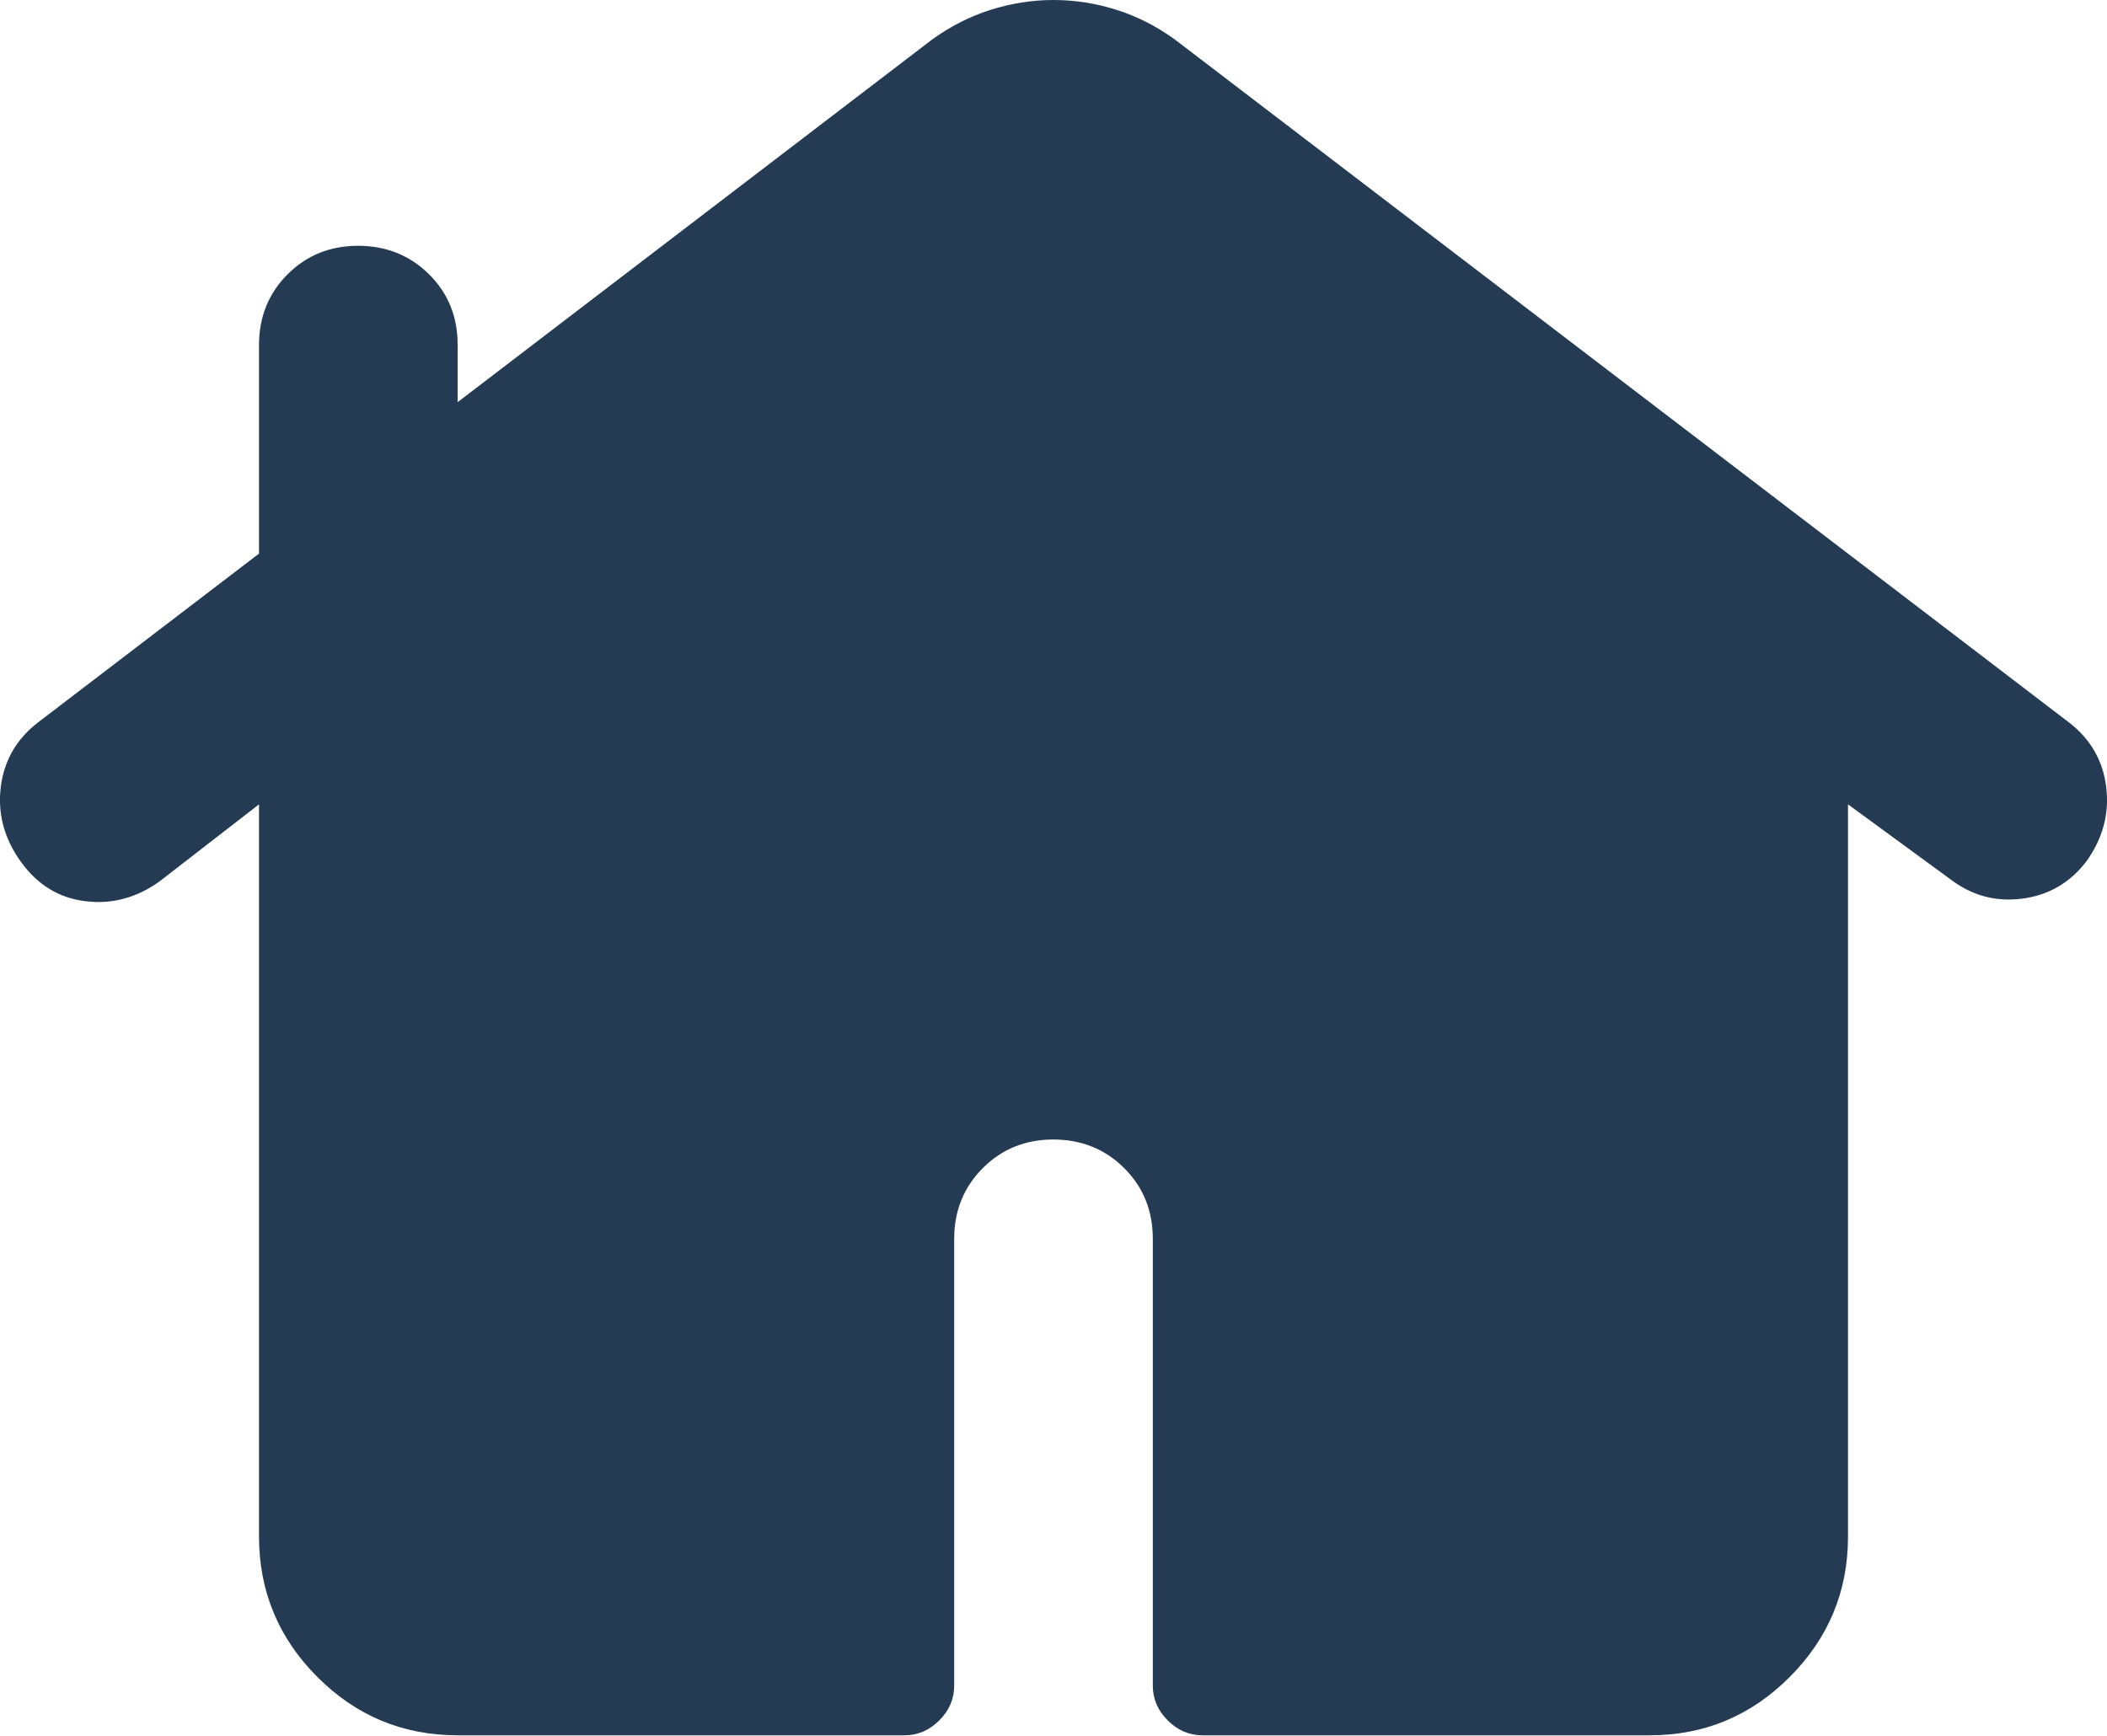
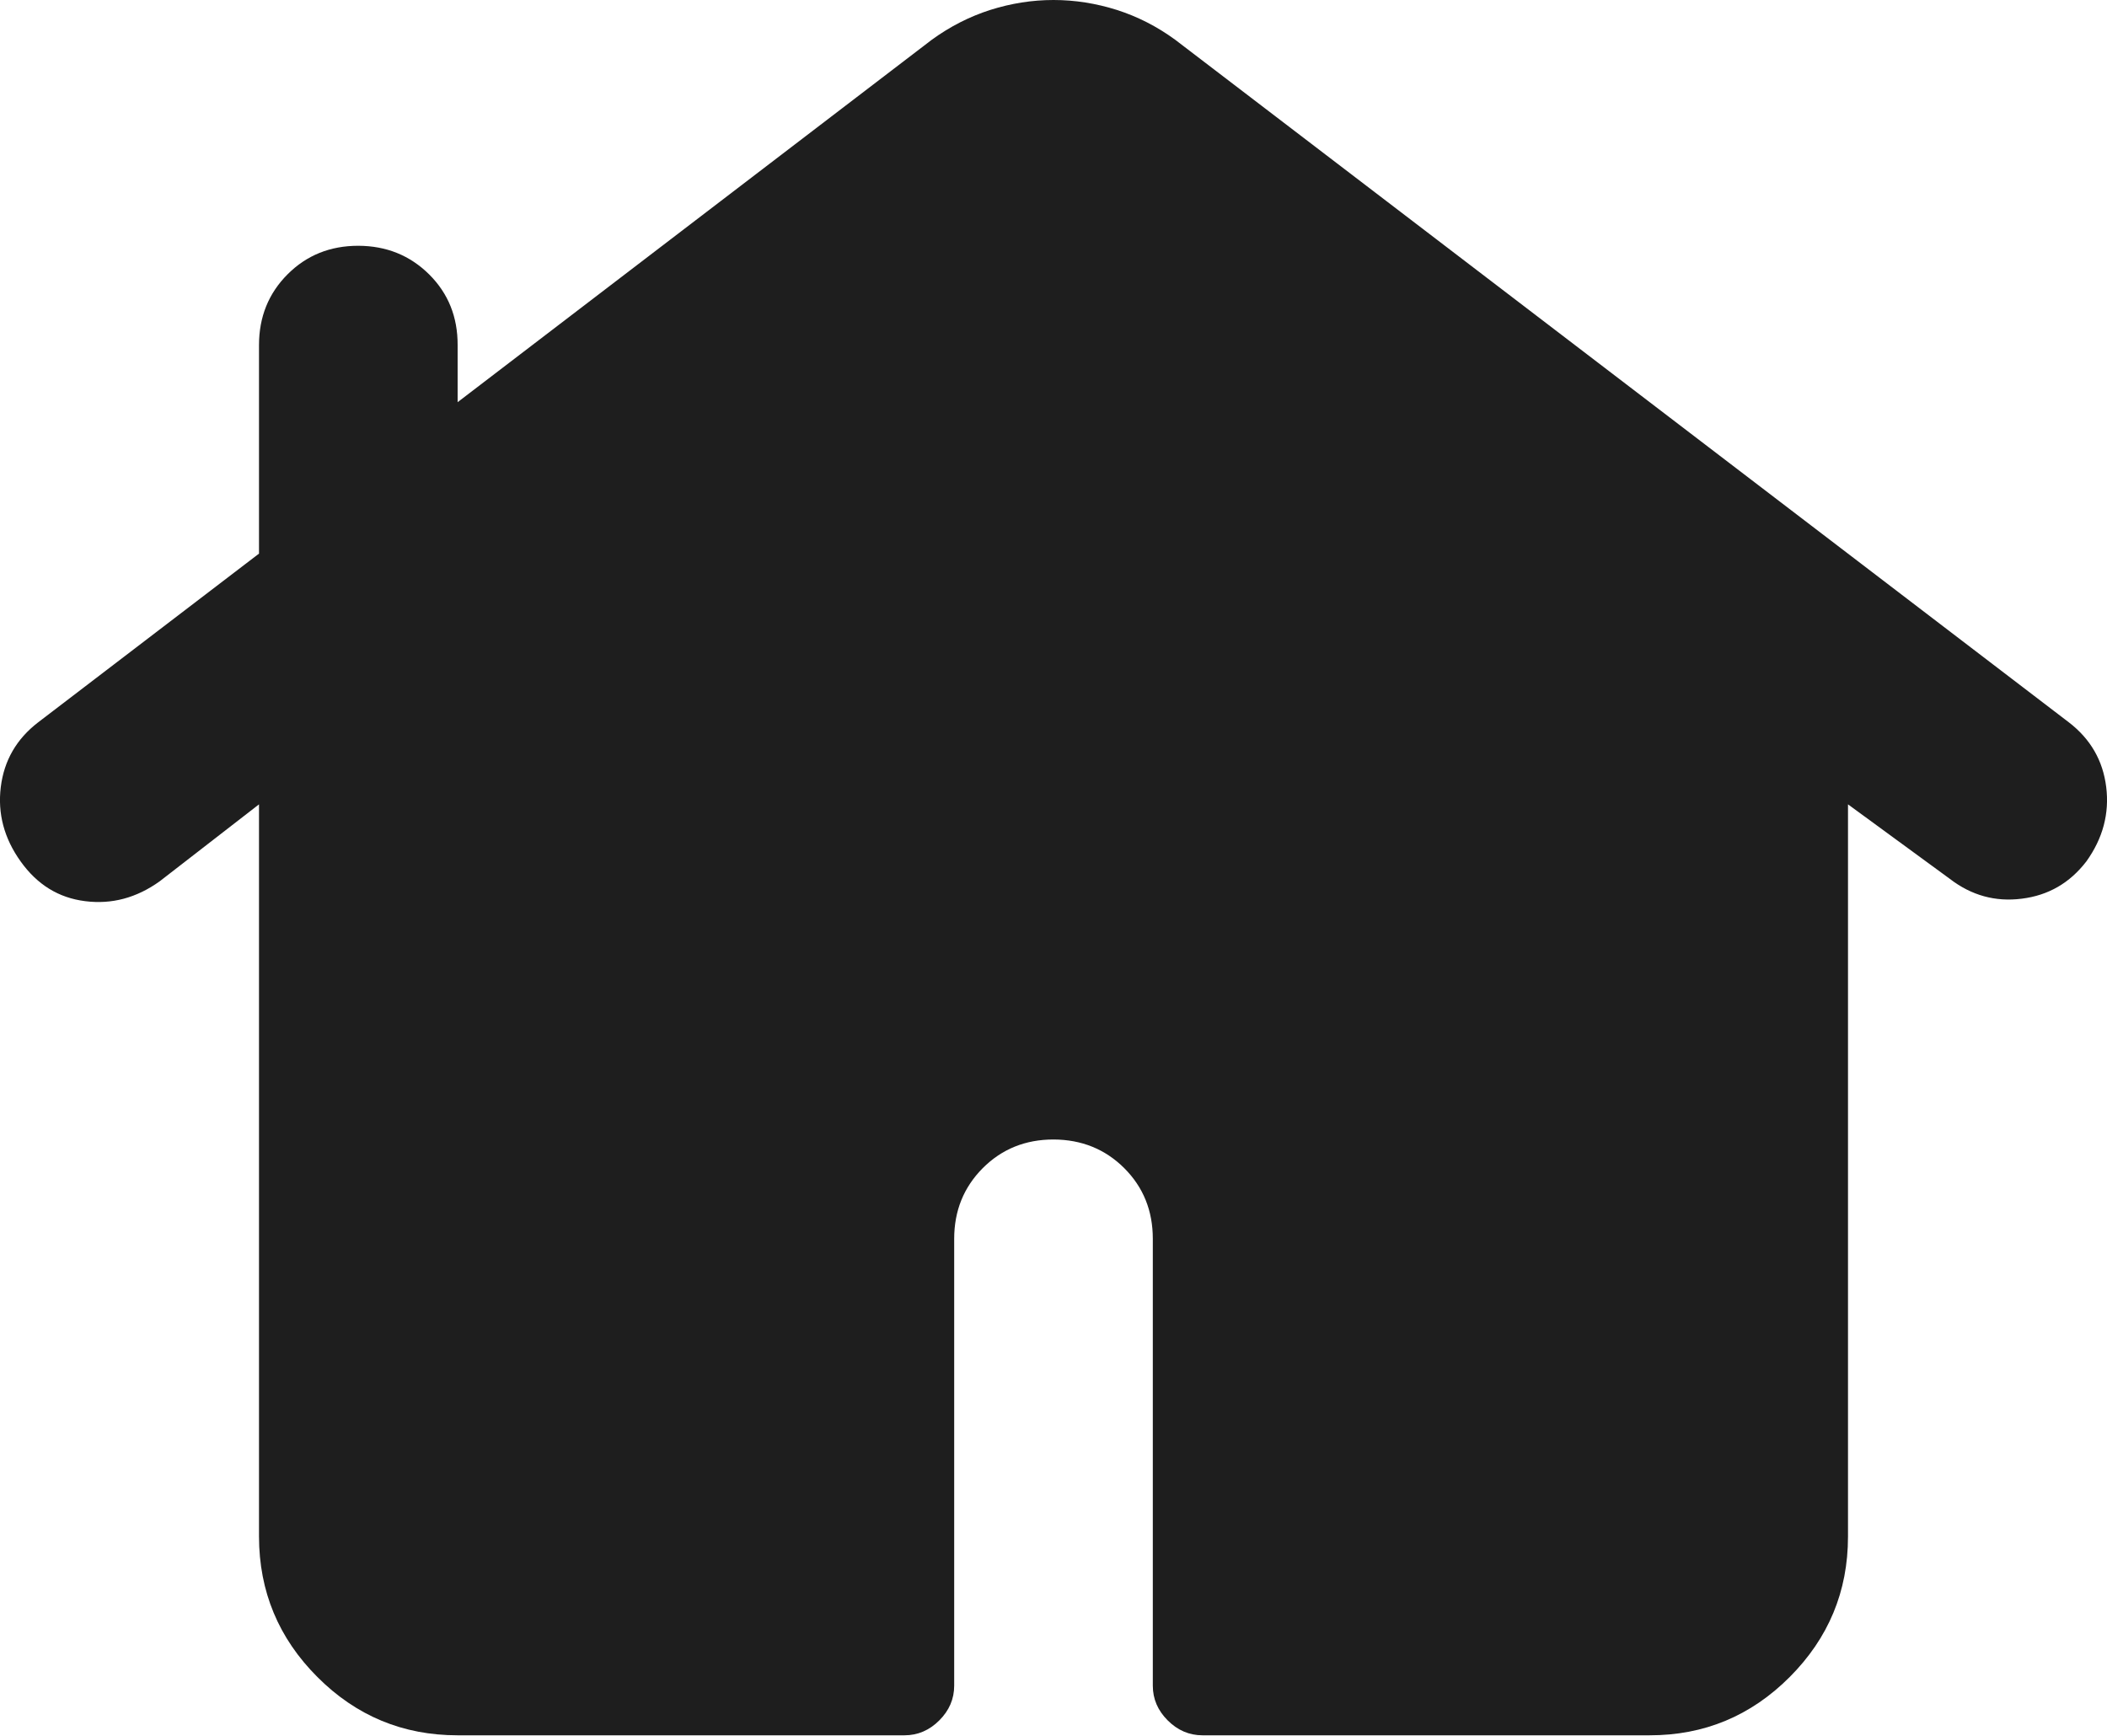
<svg xmlns="http://www.w3.org/2000/svg" viewBox="211.238 239.429 21.216 17.475" width="21.216px" height="17.475px">
-   <path d="M 213.846 254.904 L 213.846 247.529 L 212.846 248.304 C 212.613 248.471 212.363 248.538 212.096 248.504 C 211.829 248.471 211.613 248.338 211.446 248.104 C 211.279 247.871 211.213 247.621 211.246 247.354 C 211.279 247.088 211.404 246.871 211.621 246.704 L 213.846 245.004 L 213.846 242.904 C 213.846 242.621 213.942 242.383 214.134 242.191 C 214.326 241.999 214.563 241.904 214.846 241.904 C 215.129 241.905 215.366 242.001 215.559 242.192 C 215.752 242.384 215.847 242.621 215.846 242.904 L 215.846 243.479 L 220.621 239.829 C 220.804 239.696 221 239.596 221.209 239.529 C 221.418 239.463 221.63 239.429 221.846 239.429 C 222.062 239.429 222.275 239.463 222.484 239.529 C 222.693 239.596 222.889 239.696 223.071 239.829 L 232.071 246.704 C 232.288 246.871 232.413 247.088 232.446 247.354 C 232.479 247.621 232.413 247.871 232.246 248.104 C 232.079 248.321 231.863 248.446 231.596 248.479 C 231.329 248.513 231.088 248.446 230.871 248.279 L 229.846 247.529 L 229.846 254.904 C 229.846 255.454 229.65 255.925 229.259 256.317 C 228.868 256.709 228.397 256.905 227.846 256.904 L 223.346 256.904 C 223.213 256.904 223.096 256.854 222.996 256.754 C 222.896 256.654 222.846 256.538 222.846 256.404 L 222.846 251.904 C 222.846 251.621 222.75 251.384 222.558 251.192 C 222.366 251.001 222.129 250.905 221.846 250.904 C 221.563 250.904 221.326 251 221.134 251.192 C 220.942 251.385 220.846 251.622 220.846 251.904 L 220.846 256.404 C 220.846 256.538 220.796 256.654 220.696 256.754 C 220.596 256.854 220.479 256.904 220.346 256.904 L 215.846 256.904 C 215.296 256.904 214.825 256.709 214.434 256.317 C 214.043 255.926 213.847 255.455 213.846 254.904" style="stroke-width: 1; fill: rgb(36, 59, 83);" id="object-0" />
+   <path d="M 213.846 254.904 L 213.846 247.529 L 212.846 248.304 C 212.613 248.471 212.363 248.538 212.096 248.504 C 211.829 248.471 211.613 248.338 211.446 248.104 C 211.279 247.871 211.213 247.621 211.246 247.354 C 211.279 247.088 211.404 246.871 211.621 246.704 L 213.846 245.004 L 213.846 242.904 C 213.846 242.621 213.942 242.383 214.134 242.191 C 214.326 241.999 214.563 241.904 214.846 241.904 C 215.129 241.905 215.366 242.001 215.559 242.192 C 215.752 242.384 215.847 242.621 215.846 242.904 L 215.846 243.479 L 220.621 239.829 C 220.804 239.696 221 239.596 221.209 239.529 C 221.418 239.463 221.63 239.429 221.846 239.429 C 222.062 239.429 222.275 239.463 222.484 239.529 C 222.693 239.596 222.889 239.696 223.071 239.829 L 232.071 246.704 C 232.288 246.871 232.413 247.088 232.446 247.354 C 232.479 247.621 232.413 247.871 232.246 248.104 C 232.079 248.321 231.863 248.446 231.596 248.479 C 231.329 248.513 231.088 248.446 230.871 248.279 L 229.846 247.529 L 229.846 254.904 C 229.846 255.454 229.65 255.925 229.259 256.317 C 228.868 256.709 228.397 256.905 227.846 256.904 L 223.346 256.904 C 223.213 256.904 223.096 256.854 222.996 256.754 C 222.896 256.654 222.846 256.538 222.846 256.404 L 222.846 251.904 C 222.846 251.621 222.75 251.384 222.558 251.192 C 222.366 251.001 222.129 250.905 221.846 250.904 C 221.563 250.904 221.326 251 221.134 251.192 C 220.942 251.385 220.846 251.622 220.846 251.904 L 220.846 256.404 C 220.846 256.538 220.796 256.654 220.696 256.754 C 220.596 256.854 220.479 256.904 220.346 256.904 L 215.846 256.904 C 215.296 256.904 214.825 256.709 214.434 256.317 C 214.043 255.926 213.847 255.455 213.846 254.904" style="stroke-width: 1; fill: #1e1e1e;" id="object-0" />
</svg>
